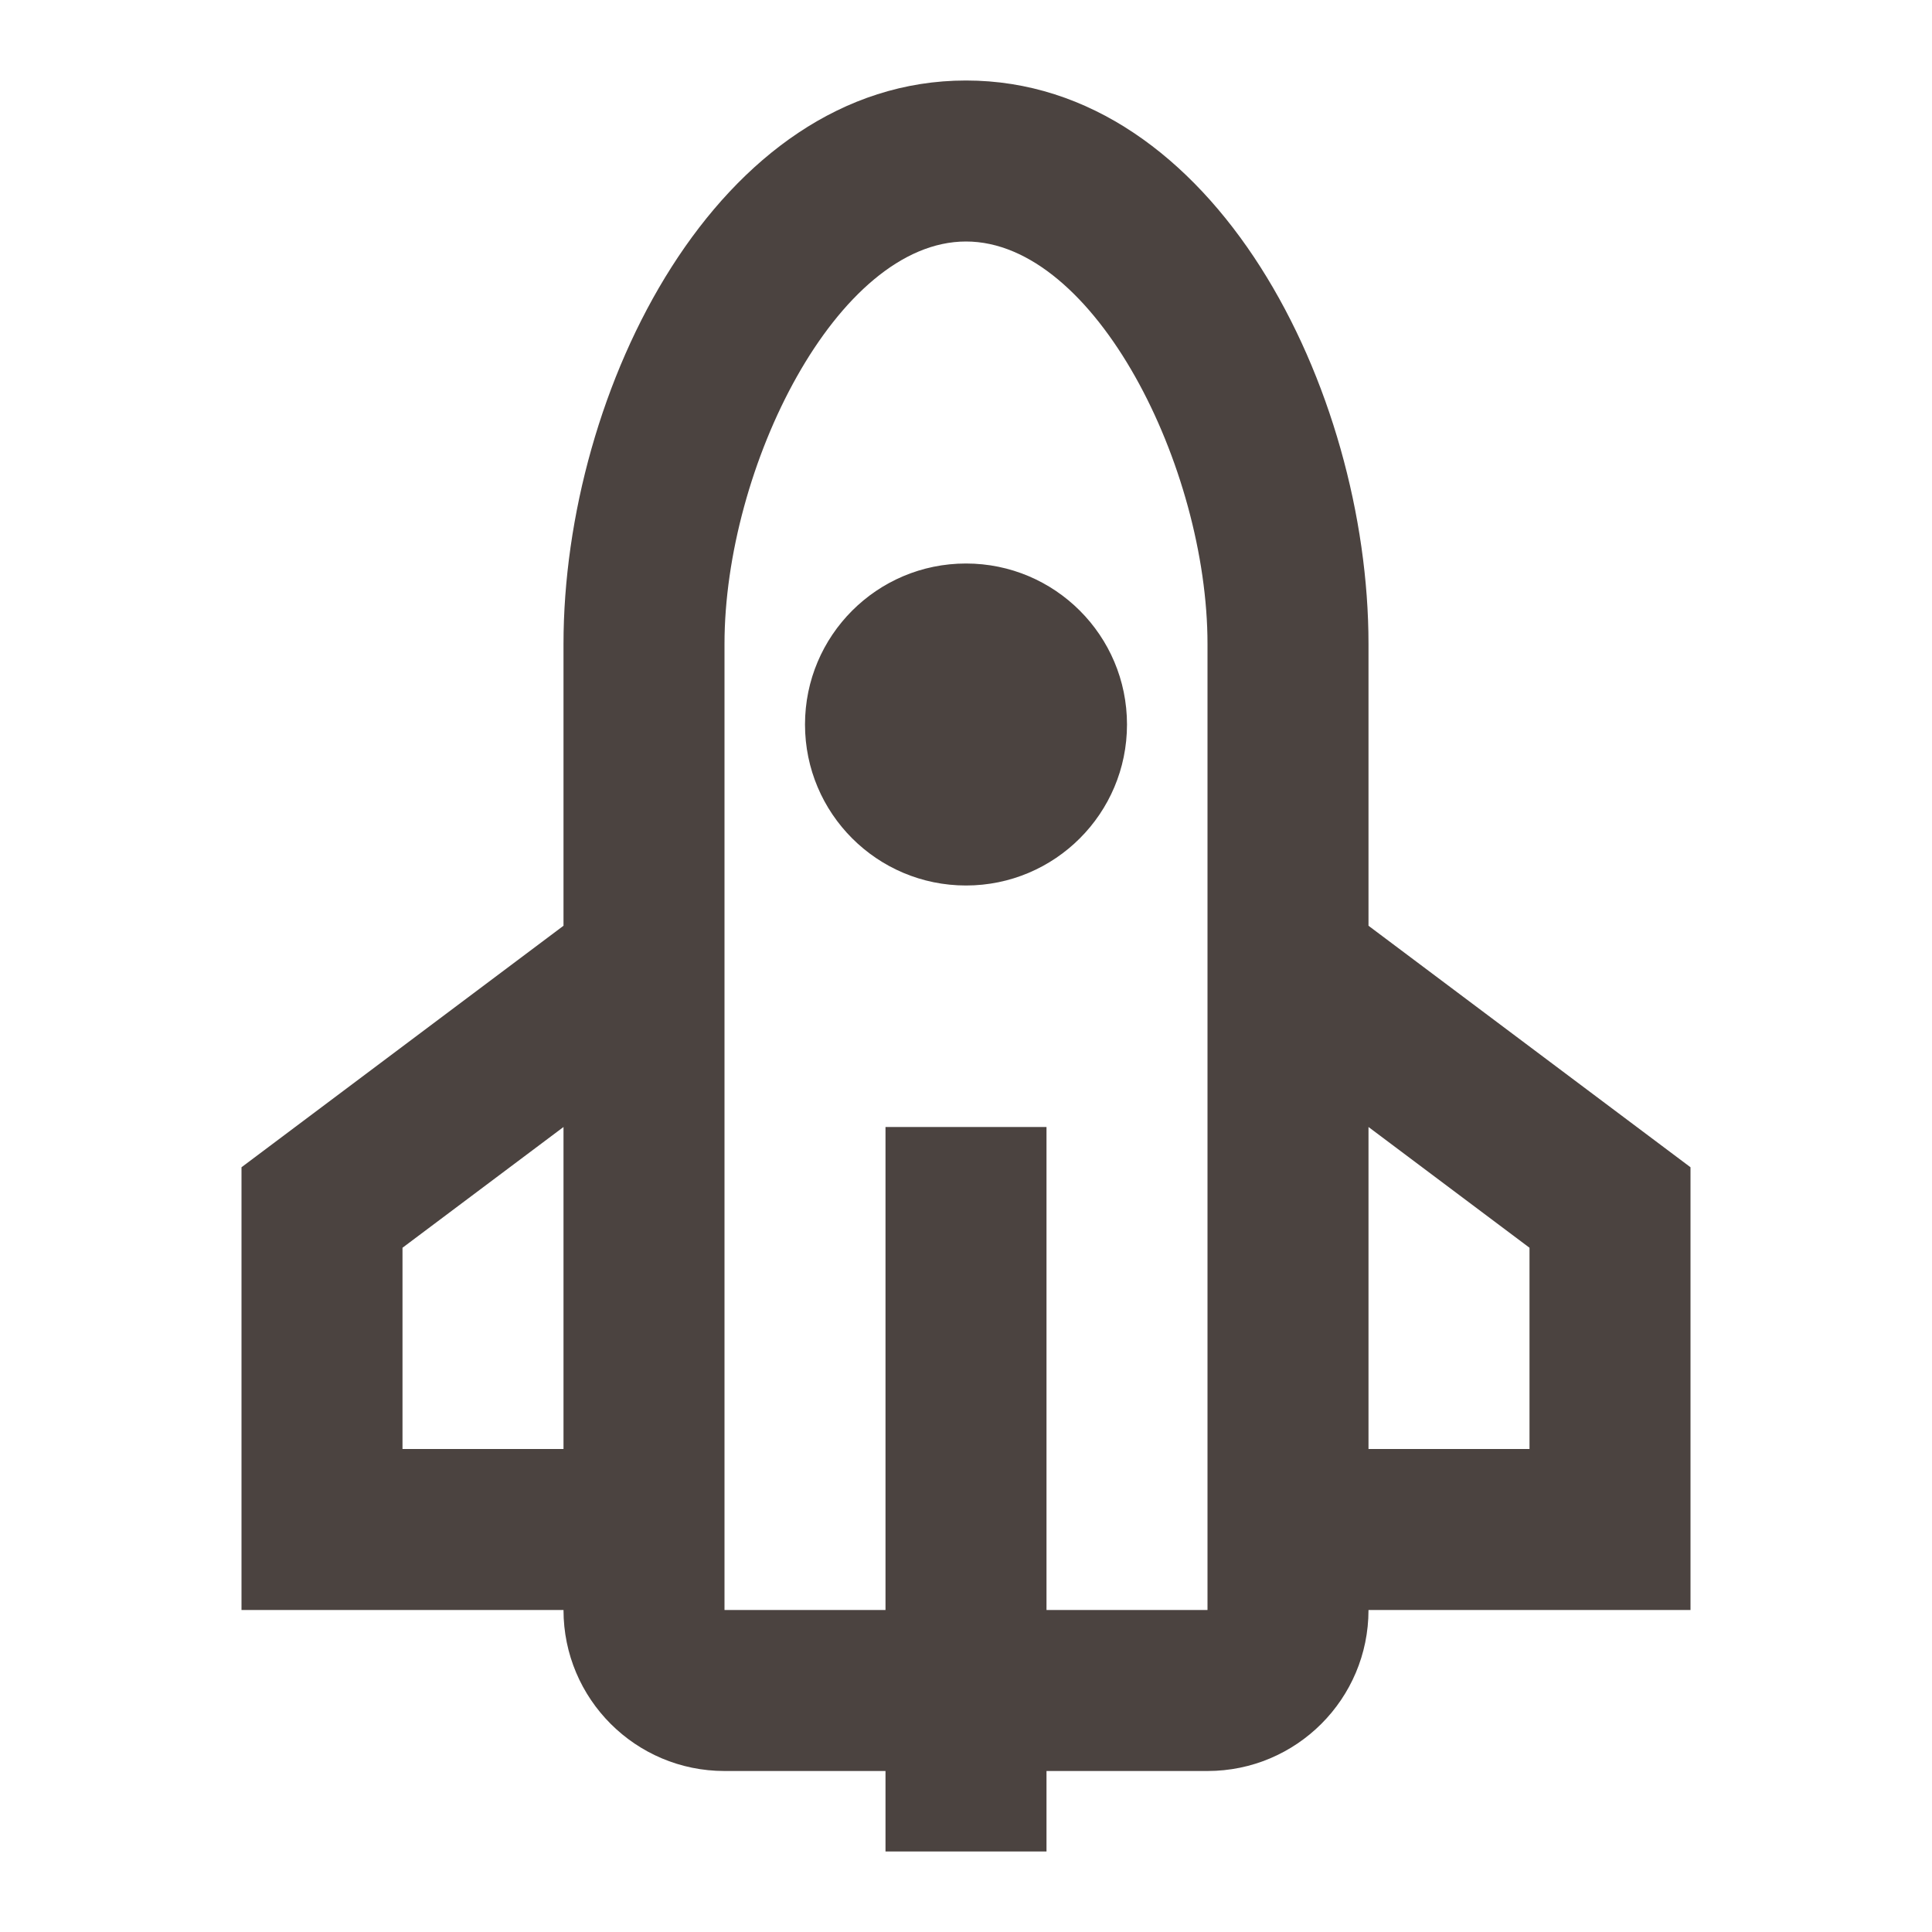
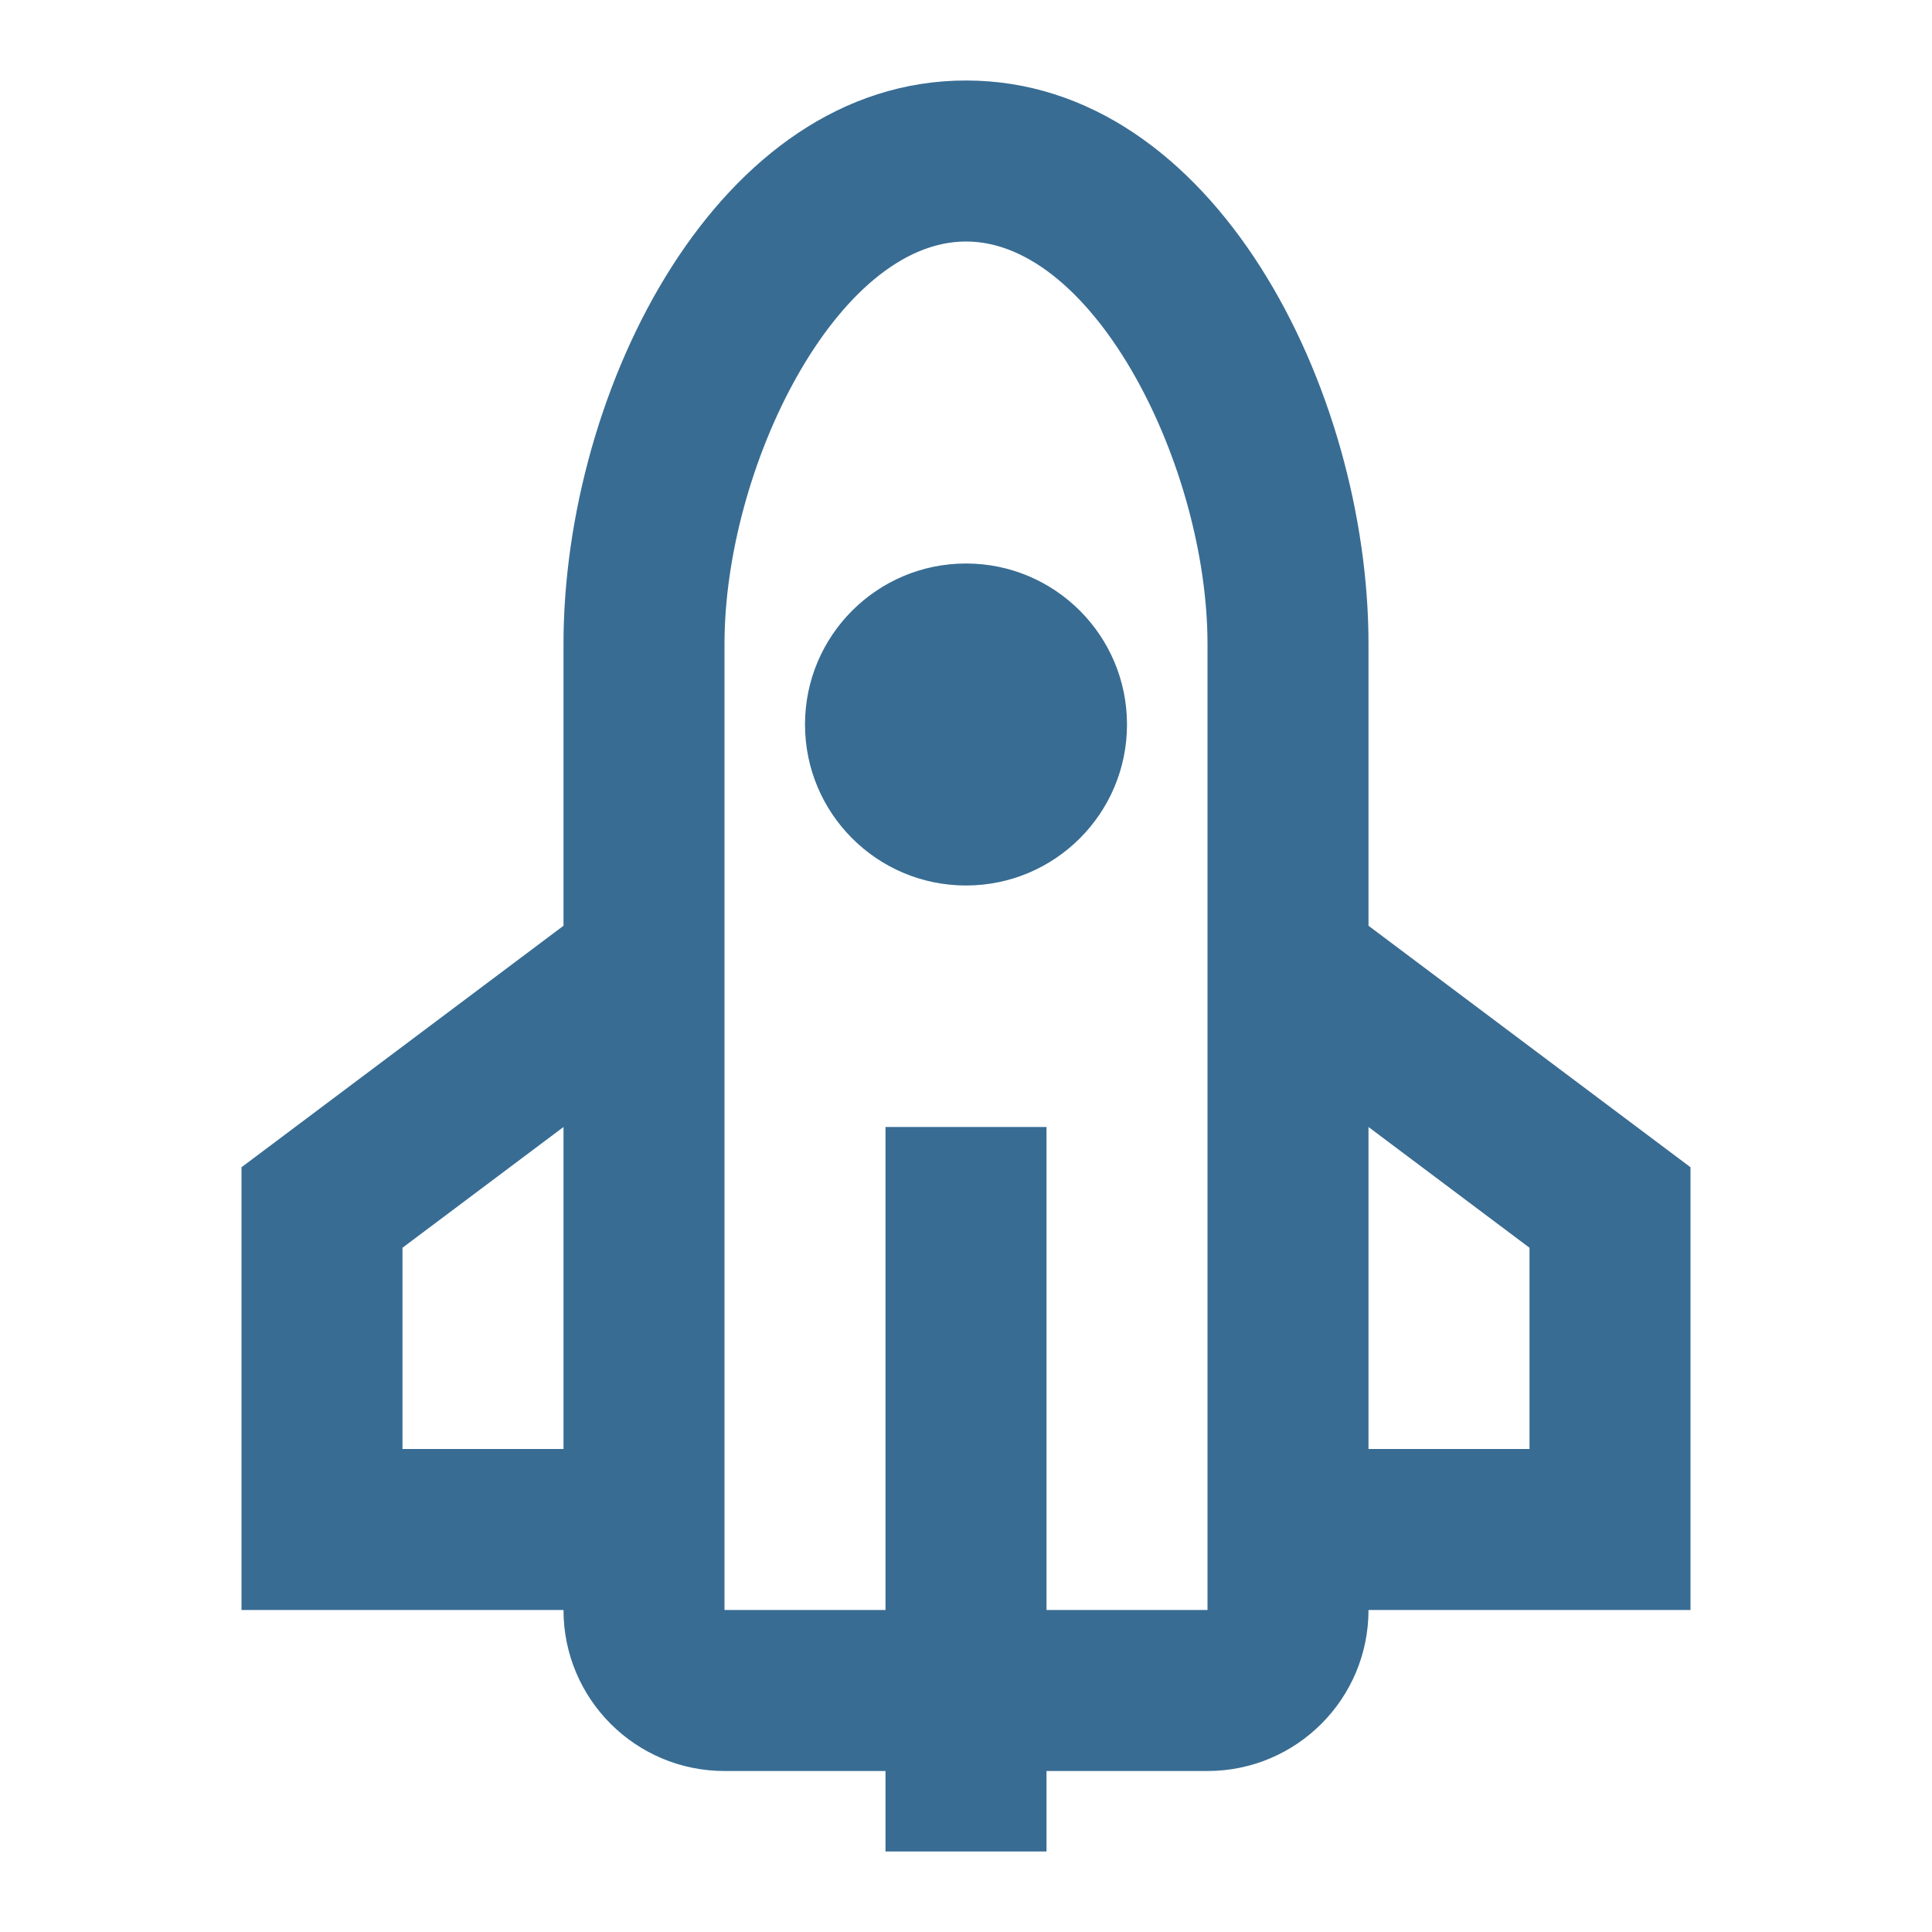
<svg xmlns="http://www.w3.org/2000/svg" width="24" height="24" fill="none">
-   <path fill-rule="evenodd" clip-rule="evenodd" d="M11 22H9a2 2 0 0 1-2-2H3v-5.5l4-3V8c0-3.156 1.914-7 5-7 3.086 0 5 3.844 5 7v3.5l4 3V20h-4a2 2 0 0 1-2 2h-2v1h-2v-1zm2-2h2V8c0-2.193-1.398-5-3-5S9 5.807 9 8v12h2v-6h2v6zm-6-6l-2 1.5V18h2v-4zm10 0v4h2v-2.5L17 14zm-5-3a2 2 0 1 1 0-4 2 2 0 0 1 0 4z" fill="#4b4340" />
+   <path fill-rule="evenodd" clip-rule="evenodd" d="M11 22H9a2 2 0 0 1-2-2H3v-5.5l4-3V8c0-3.156 1.914-7 5-7 3.086 0 5 3.844 5 7v3.5l4 3V20h-4a2 2 0 0 1-2 2h-2v1h-2v-1zm2-2h2V8c0-2.193-1.398-5-3-5S9 5.807 9 8v12h2v-6h2v6zm-6-6l-2 1.5V18h2v-4zm10 0v4h2v-2.5L17 14zm-5-3a2 2 0 1 1 0-4 2 2 0 0 1 0 4z" fill="#386c93" />
</svg>
